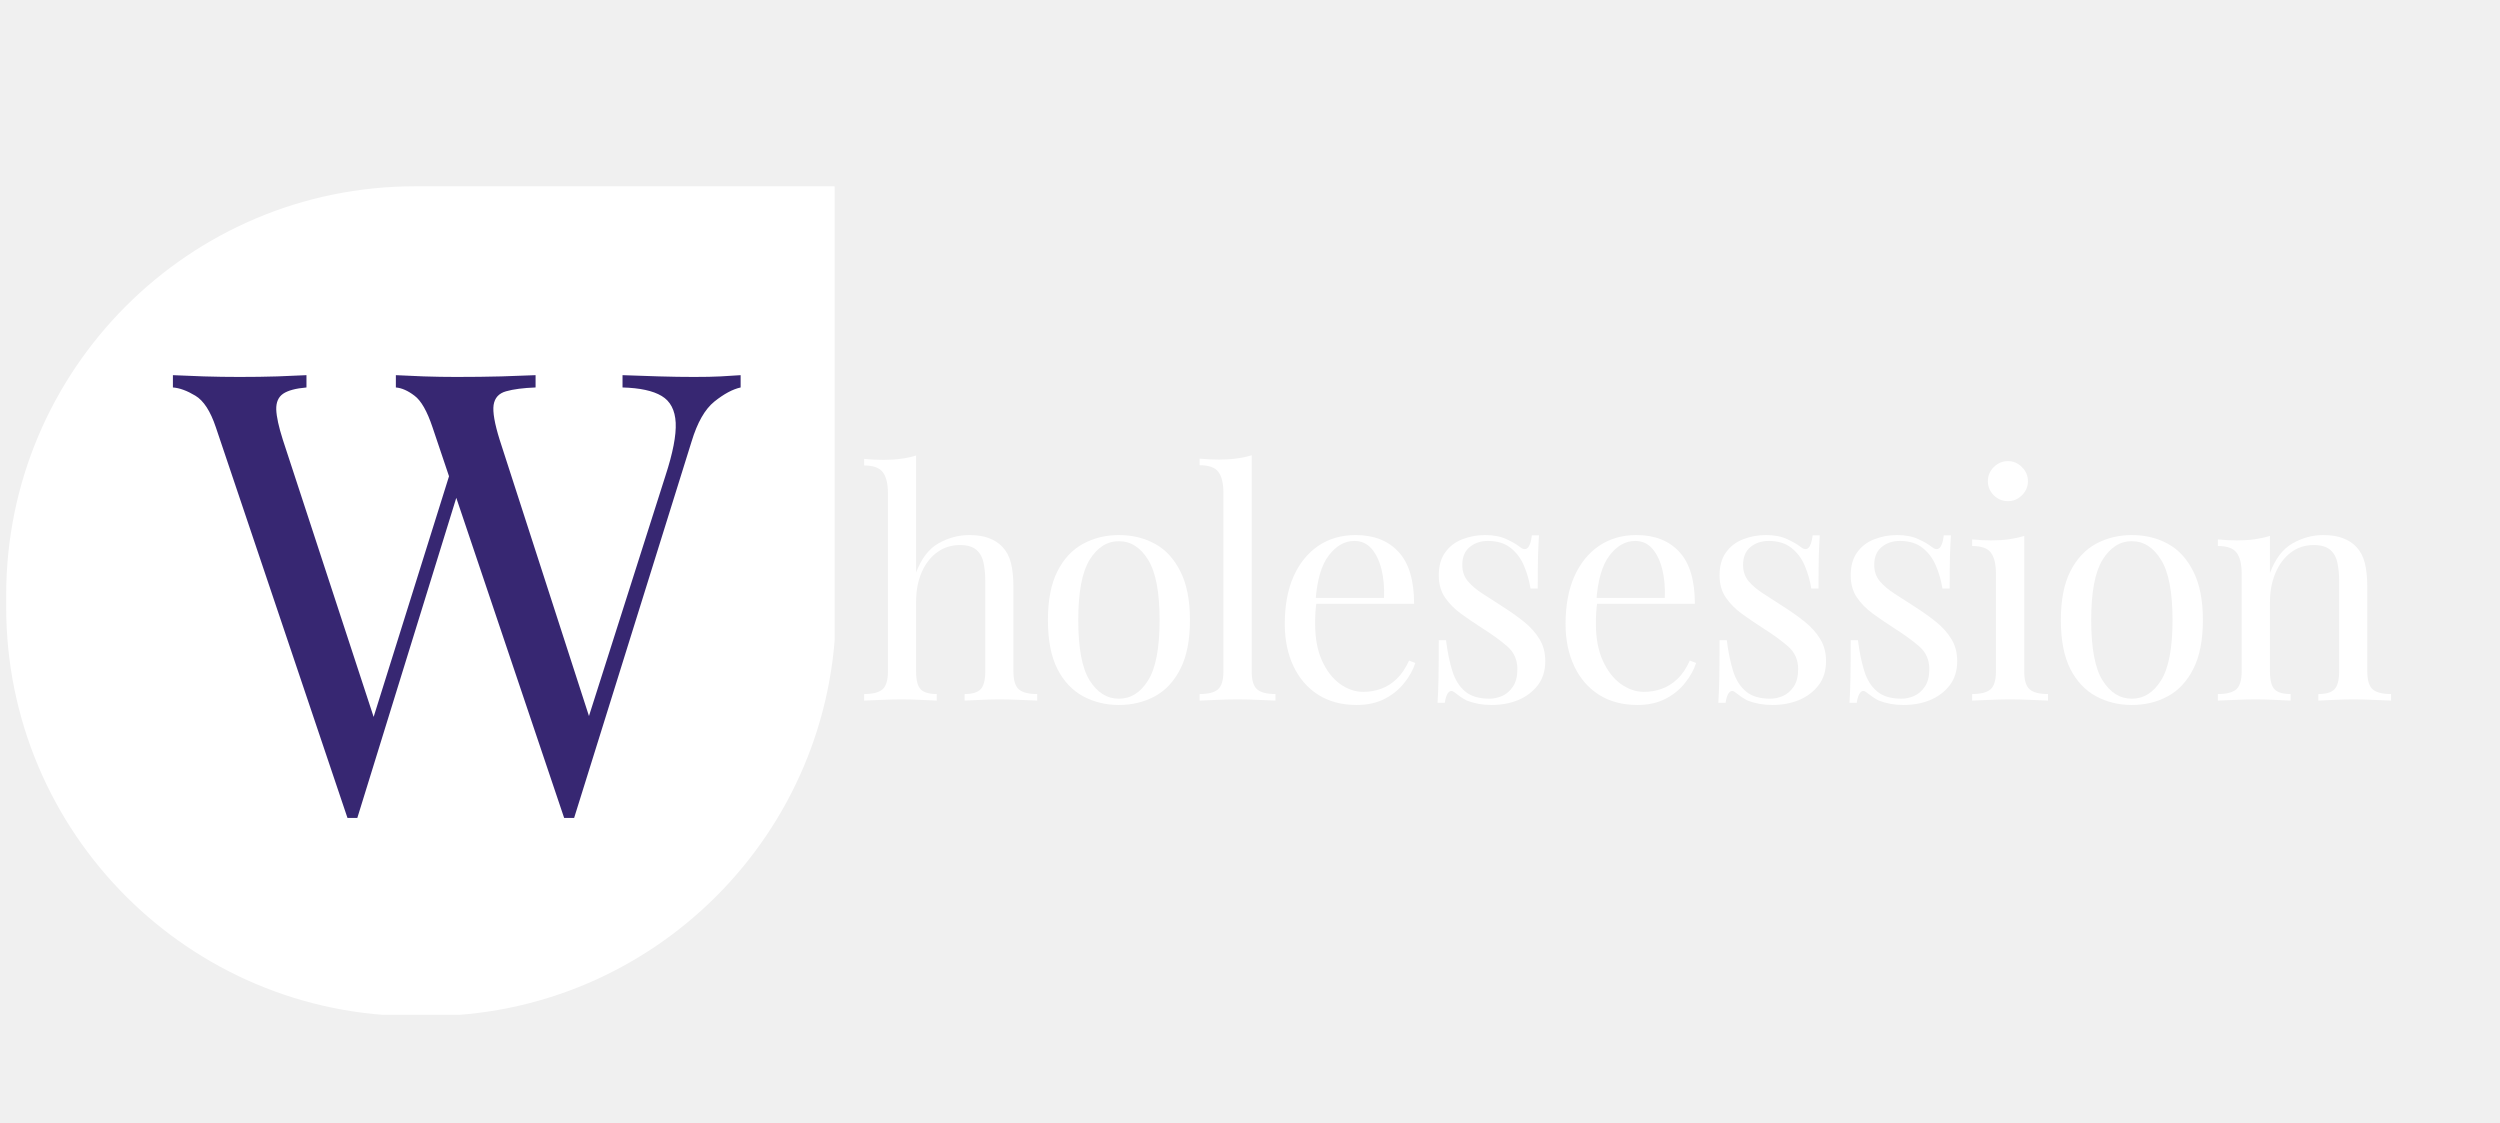
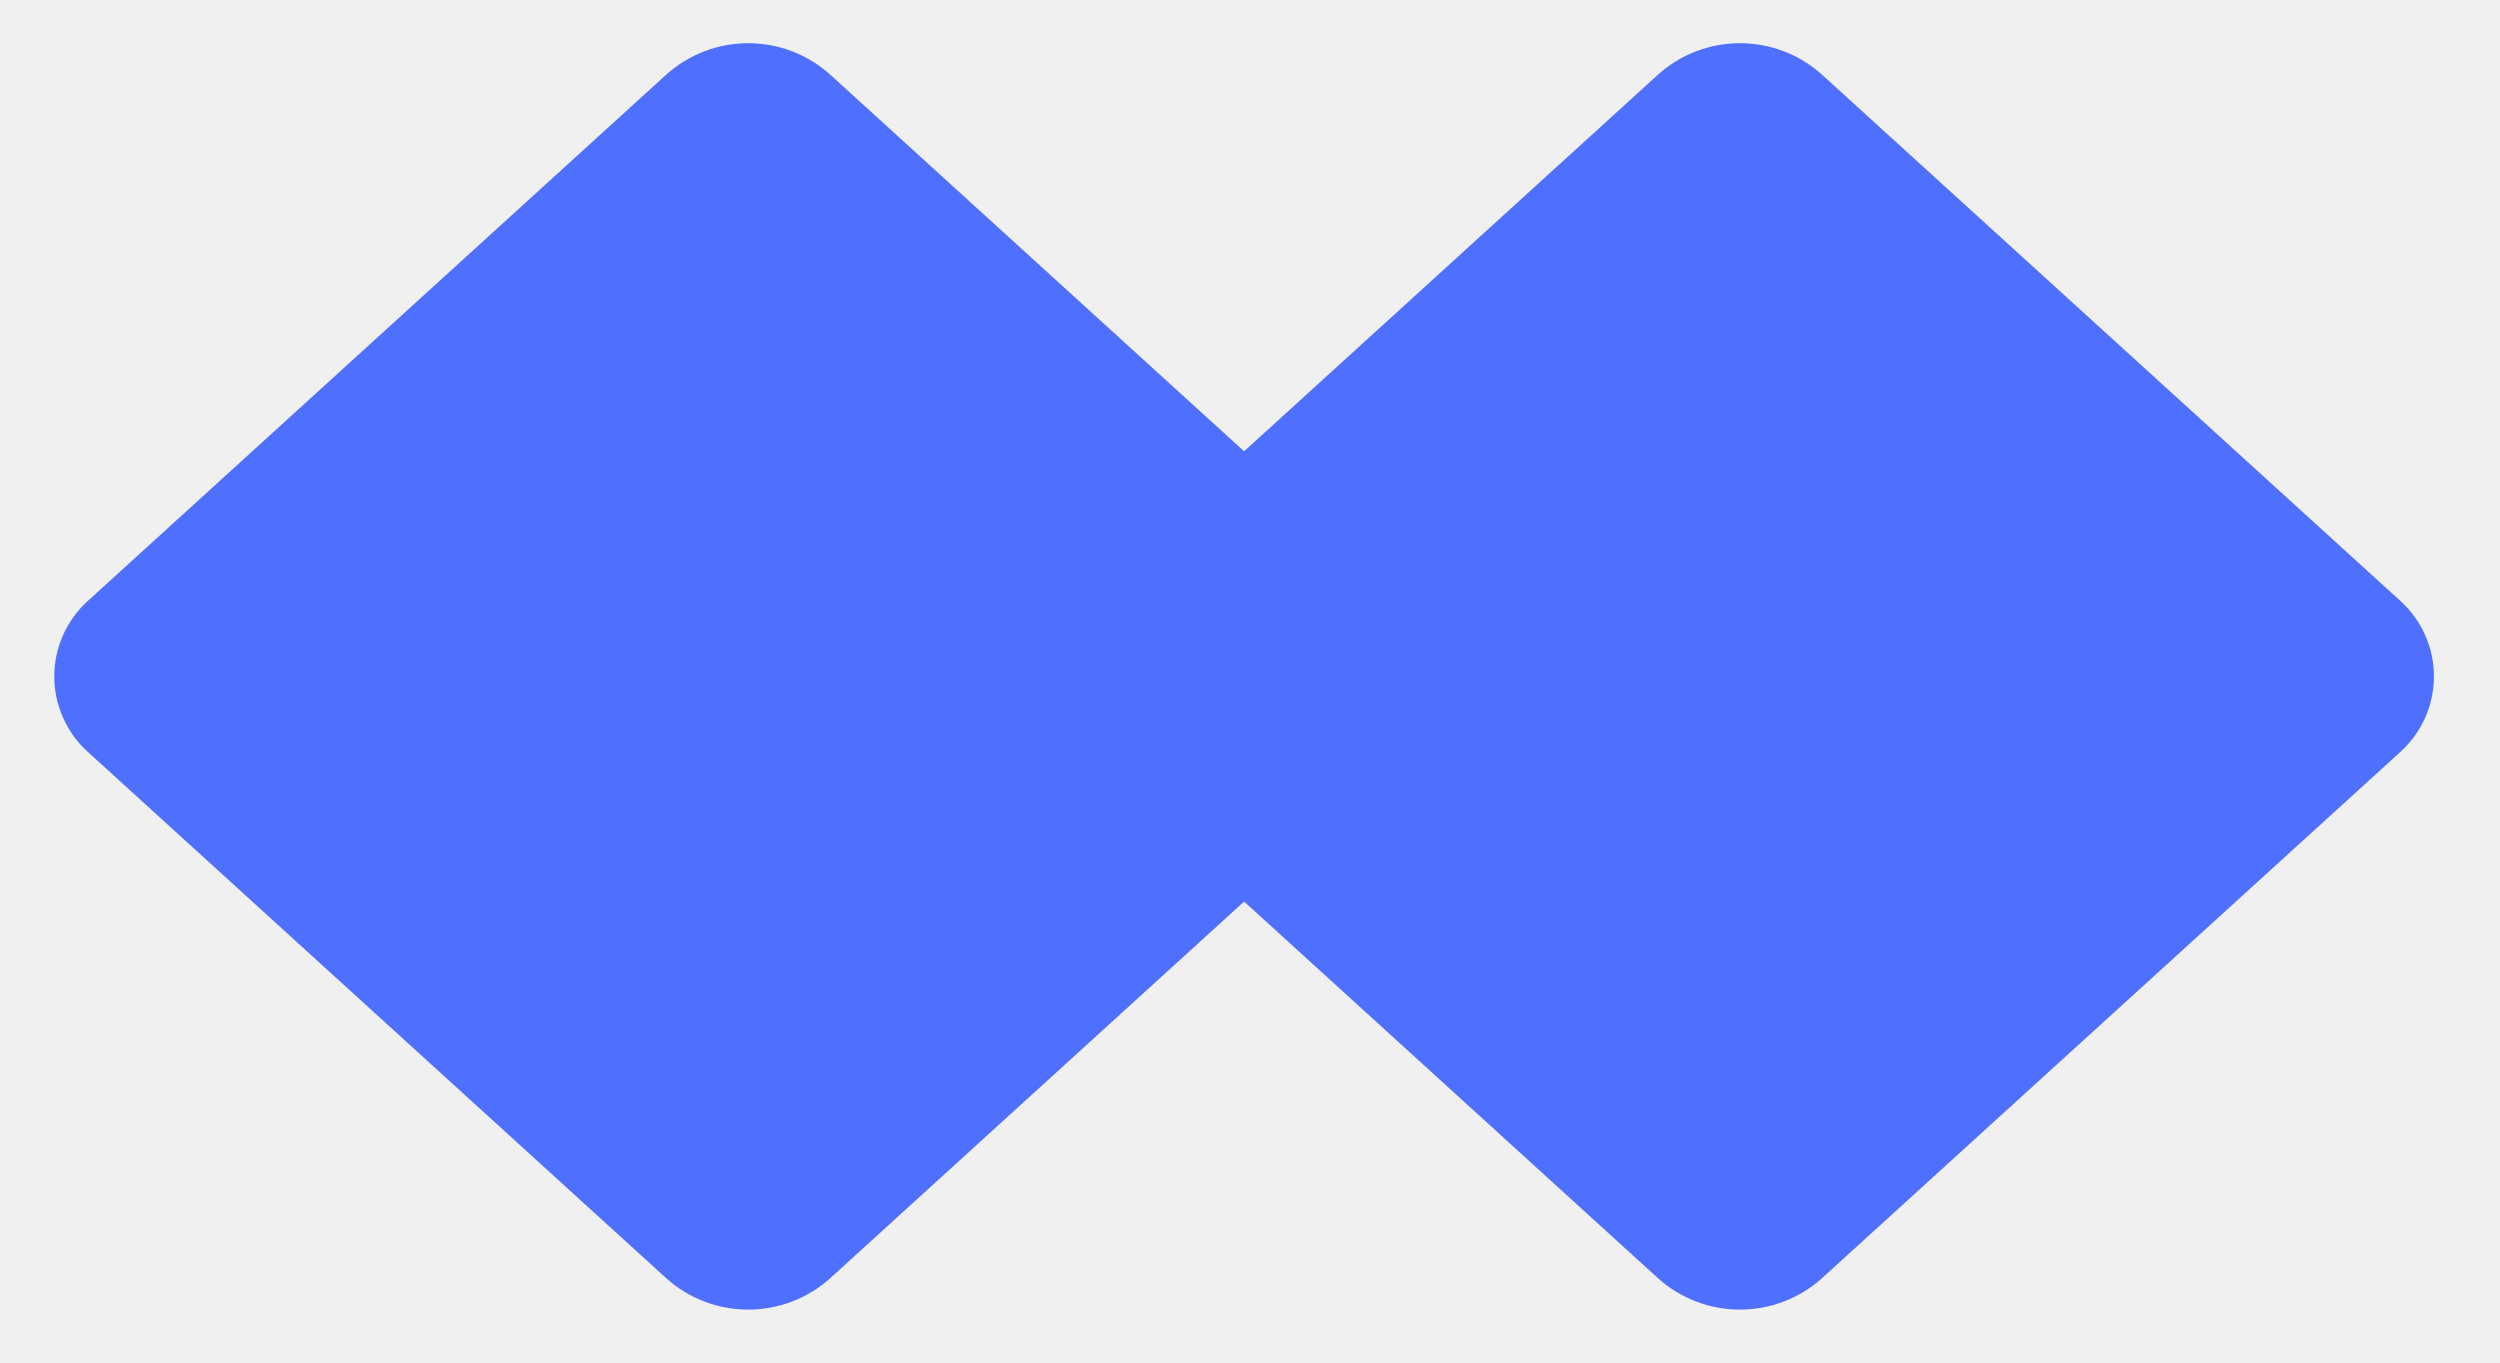
- <svg xmlns="http://www.w3.org/2000/svg" width="381" zoomAndPan="magnify" viewBox="0 0 285.75 128.25" height="171" preserveAspectRatio="xMidYMid meet" version="1.0">
+ <svg xmlns="http://www.w3.org/2000/svg" width="156" zoomAndPan="magnify" viewBox="0 0 116.88 63.75" height="85" preserveAspectRatio="xMidYMid meet" version="1.0">
  <defs>
-     <g />
-     <clipPath id="6535d8e38d">
-       <path d="M 0.707 21.293 L 95.402 21.293 L 95.402 115.988 L 0.707 115.988 Z M 0.707 21.293 " clip-rule="nonzero" />
+     <clipPath id="96dbe5d35c">
+       <path d="M 2.395 2 L 67.441 2 L 67.441 61.336 L 2.395 61.336 Z M 2.395 2 " clip-rule="nonzero" />
    </clipPath>
-     <clipPath id="5859ec6313">
-       <path d="M 0.555 27 L 66 27 L 66 79 L 0.555 79 Z M 0.555 27 " clip-rule="nonzero" />
+     <clipPath id="a2f0370f6e">
+       <path d="M 38.824 3.52 L 65.875 28.137 C 66.867 29.039 67.434 30.316 67.434 31.656 C 67.434 32.996 66.867 34.273 65.875 35.176 L 38.824 59.793 C 36.633 61.789 33.281 61.789 31.09 59.793 L 4.035 35.176 C 3.047 34.273 2.48 32.996 2.48 31.656 C 2.48 30.316 3.047 29.039 4.035 28.137 L 31.09 3.52 C 33.281 1.523 36.633 1.523 38.824 3.52 Z M 38.824 3.52 " clip-rule="nonzero" />
    </clipPath>
-     <clipPath id="cfe6aedfe5">
-       <rect x="0" width="67" y="0" height="97" />
+     <clipPath id="66d60f1342">
+       <path d="M 0.395 0 L 65.441 0 L 65.441 59.336 L 0.395 59.336 Z M 0.395 0 " clip-rule="nonzero" />
+     </clipPath>
+     <clipPath id="a7a562a702">
+       <path d="M 36.824 1.52 L 63.875 26.137 C 64.867 27.039 65.434 28.316 65.434 29.656 C 65.434 30.996 64.867 32.273 63.875 33.176 L 36.824 57.793 C 34.633 59.789 31.281 59.789 29.09 57.793 L 2.035 33.176 C 1.047 32.273 0.48 30.996 0.48 29.656 C 0.48 28.316 1.047 27.039 2.035 26.137 L 29.09 1.52 C 31.281 -0.477 34.633 -0.477 36.824 1.52 Z M 36.824 1.52 " clip-rule="nonzero" />
+     </clipPath>
+     <clipPath id="2305f74107">
+       <rect x="0" width="66" y="0" height="60" />
+     </clipPath>
+     <clipPath id="c1caa2ee67">
+       <path d="M 48.809 2 L 113.852 2 L 113.852 61.332 L 48.809 61.332 Z M 48.809 2 " clip-rule="nonzero" />
+     </clipPath>
+     <clipPath id="e60d751f55">
+       <path d="M 85.238 3.52 L 112.293 28.137 C 113.281 29.039 113.848 30.316 113.848 31.656 C 113.848 32.996 113.281 34.273 112.293 35.176 L 85.238 59.793 C 83.047 61.789 79.695 61.789 77.504 59.793 L 50.453 35.176 C 49.461 34.273 48.895 32.996 48.895 31.656 C 48.895 30.316 49.461 29.039 50.453 28.137 L 77.504 3.52 C 79.695 1.523 83.047 1.523 85.238 3.52 Z M 85.238 3.52 " clip-rule="nonzero" />
+     </clipPath>
+     <clipPath id="3efab9c9db">
+       <path d="M 0.809 0 L 65.852 0 L 65.852 59.332 L 0.809 59.332 Z M 0.809 0 " clip-rule="nonzero" />
+     </clipPath>
+     <clipPath id="11680b50a1">
+       <path d="M 37.238 1.52 L 64.293 26.137 C 65.281 27.039 65.848 28.316 65.848 29.656 C 65.848 30.996 65.281 32.273 64.293 33.176 L 37.238 57.793 C 35.047 59.789 31.695 59.789 29.504 57.793 L 2.453 33.176 C 1.461 32.273 0.895 30.996 0.895 29.656 C 0.895 28.316 1.461 27.039 2.453 26.137 L 29.504 1.52 C 31.695 -0.477 35.047 -0.477 37.238 1.52 Z M 37.238 1.52 " clip-rule="nonzero" />
+     </clipPath>
+     <clipPath id="c38a8f1eca">
+       <rect x="0" width="66" y="0" height="60" />
    </clipPath>
  </defs>
-   <g clip-path="url(#6535d8e38d)">
-     <path fill="#ffffff" d="M 48.805 116.141 L 47.438 116.141 C 21.633 116.141 0.707 95.215 0.707 69.391 L 0.707 68.023 C 0.707 42.223 21.633 21.293 47.457 21.293 L 95.324 21.293 C 95.457 21.293 95.555 21.41 95.555 21.523 L 95.555 69.391 C 95.555 95.215 74.625 116.141 48.805 116.141 Z M 48.805 116.141 " fill-opacity="1" fill-rule="nonzero" />
-   </g>
-   <g transform="matrix(1, 0, 0, 1, 19, 15)">
-     <g clip-path="url(#cfe6aedfe5)">
-       <g clip-path="url(#5859ec6313)">
-         <g fill="#372772" fill-opacity="1">
-           <g transform="translate(1.26338, 78.1313)">
-             <g>
-               <path d="M 64.391 -50.25 L 64.391 -48.844 C 63.484 -48.645 62.484 -48.109 61.391 -47.234 C 60.305 -46.359 59.438 -44.832 58.781 -42.656 L 45.359 0.359 C 45.266 0.359 45.172 0.359 45.078 0.359 C 44.984 0.359 44.891 0.359 44.797 0.359 C 44.703 0.359 44.602 0.359 44.5 0.359 C 44.406 0.359 44.312 0.359 44.219 0.359 L 29.172 -44.297 C 28.555 -46.141 27.867 -47.344 27.109 -47.906 C 26.359 -48.477 25.648 -48.789 24.984 -48.844 L 24.984 -50.25 C 25.836 -50.207 26.898 -50.16 28.172 -50.109 C 29.453 -50.066 30.688 -50.047 31.875 -50.047 C 33.719 -50.047 35.441 -50.066 37.047 -50.109 C 38.66 -50.16 39.961 -50.207 40.953 -50.25 L 40.953 -48.844 C 39.535 -48.789 38.41 -48.645 37.578 -48.406 C 36.754 -48.176 36.281 -47.656 36.156 -46.844 C 36.039 -46.039 36.27 -44.719 36.844 -42.875 L 47.422 -10.156 L 46.422 -9.297 L 55.797 -38.75 C 56.648 -41.352 57.039 -43.375 56.969 -44.812 C 56.895 -46.258 56.359 -47.281 55.359 -47.875 C 54.367 -48.469 52.879 -48.789 50.891 -48.844 L 50.891 -50.25 C 52.266 -50.207 53.66 -50.16 55.078 -50.109 C 56.504 -50.066 57.832 -50.047 59.062 -50.047 C 60.289 -50.047 61.305 -50.066 62.109 -50.109 C 62.91 -50.16 63.672 -50.207 64.391 -50.25 Z M 14.766 -50.25 L 14.766 -48.844 C 13.535 -48.738 12.645 -48.5 12.094 -48.125 C 11.551 -47.75 11.289 -47.145 11.312 -46.312 C 11.344 -45.488 11.594 -44.344 12.062 -42.875 L 23.062 -9.297 L 21.297 -7.531 L 31.234 -39.25 L 32.297 -37.547 L 20.578 0.359 C 20.484 0.359 20.391 0.359 20.297 0.359 C 20.203 0.359 20.109 0.359 20.016 0.359 C 19.922 0.359 19.828 0.359 19.734 0.359 C 19.641 0.359 19.547 0.359 19.453 0.359 L 4.406 -44.297 C 3.789 -46.141 3.008 -47.344 2.062 -47.906 C 1.113 -48.477 0.258 -48.789 -0.5 -48.844 L -0.5 -50.25 C 0.445 -50.207 1.617 -50.16 3.016 -50.109 C 4.41 -50.066 5.77 -50.047 7.094 -50.047 C 8.656 -50.047 10.109 -50.066 11.453 -50.109 C 12.805 -50.16 13.91 -50.207 14.766 -50.25 Z M 14.766 -50.25 " />
+   <g clip-path="url(#96dbe5d35c)">
+     <g clip-path="url(#a2f0370f6e)">
+       <g transform="matrix(1, 0, 0, 1, 2, 2)">
+         <g clip-path="url(#2305f74107)">
+           <g clip-path="url(#66d60f1342)">
+             <g clip-path="url(#a7a562a702)">
+               <rect x="-27.714" width="168.307" fill="#4f70ff" height="91.8" y="-16.025" fill-opacity="1" />
            </g>
          </g>
        </g>
      </g>
    </g>
  </g>
-   <g fill="#ffffff" fill-opacity="1">
-     <g transform="translate(98.05347, 80.07928)">
-       <g>
-         <path d="M 6.656 -28.016 L 6.656 -14.641 C 7.27 -16.254 8.129 -17.367 9.234 -17.984 C 10.348 -18.609 11.516 -18.922 12.734 -18.922 C 13.641 -18.922 14.395 -18.801 15 -18.562 C 15.613 -18.332 16.125 -18 16.531 -17.562 C 16.977 -17.094 17.297 -16.5 17.484 -15.781 C 17.68 -15.062 17.781 -14.094 17.781 -12.875 L 17.781 -3.328 C 17.781 -2.328 17.988 -1.645 18.406 -1.281 C 18.82 -0.926 19.52 -0.75 20.5 -0.75 L 20.5 0 C 20.094 -0.02 19.473 -0.047 18.641 -0.078 C 17.805 -0.117 16.992 -0.141 16.203 -0.141 C 15.422 -0.141 14.656 -0.117 13.906 -0.078 C 13.156 -0.047 12.586 -0.02 12.203 0 L 12.203 -0.75 C 13.055 -0.75 13.66 -0.926 14.016 -1.281 C 14.379 -1.645 14.562 -2.328 14.562 -3.328 L 14.562 -13.672 C 14.562 -14.41 14.5 -15.086 14.375 -15.703 C 14.258 -16.328 13.992 -16.828 13.578 -17.203 C 13.16 -17.586 12.523 -17.781 11.672 -17.781 C 10.691 -17.781 9.82 -17.504 9.062 -16.953 C 8.312 -16.41 7.723 -15.648 7.297 -14.672 C 6.867 -13.691 6.656 -12.57 6.656 -11.312 L 6.656 -3.328 C 6.656 -2.328 6.832 -1.645 7.188 -1.281 C 7.551 -0.926 8.16 -0.75 9.016 -0.75 L 9.016 0 C 8.629 -0.02 8.062 -0.047 7.312 -0.078 C 6.562 -0.117 5.797 -0.141 5.016 -0.141 C 4.223 -0.141 3.41 -0.117 2.578 -0.078 C 1.742 -0.047 1.125 -0.02 0.719 0 L 0.719 -0.75 C 1.695 -0.75 2.395 -0.926 2.812 -1.281 C 3.227 -1.645 3.438 -2.328 3.438 -3.328 L 3.438 -23.719 C 3.438 -24.789 3.242 -25.582 2.859 -26.094 C 2.484 -26.613 1.77 -26.875 0.719 -26.875 L 0.719 -27.625 C 1.477 -27.551 2.219 -27.516 2.938 -27.516 C 3.625 -27.516 4.285 -27.555 4.922 -27.641 C 5.555 -27.723 6.133 -27.848 6.656 -28.016 Z M 6.656 -28.016 " />
-       </g>
-     </g>
-   </g>
-   <g fill="#ffffff" fill-opacity="1">
-     <g transform="translate(118.0894, 80.07928)">
-       <g>
-         <path d="M 9.797 -18.922 C 11.328 -18.922 12.703 -18.586 13.922 -17.922 C 15.141 -17.254 16.109 -16.203 16.828 -14.766 C 17.555 -13.336 17.922 -11.484 17.922 -9.203 C 17.922 -6.91 17.555 -5.051 16.828 -3.625 C 16.109 -2.207 15.141 -1.164 13.922 -0.5 C 12.703 0.164 11.328 0.5 9.797 0.5 C 8.297 0.5 6.93 0.164 5.703 -0.5 C 4.473 -1.164 3.492 -2.207 2.766 -3.625 C 2.047 -5.051 1.688 -6.91 1.688 -9.203 C 1.688 -11.484 2.047 -13.336 2.766 -14.766 C 3.492 -16.203 4.473 -17.254 5.703 -17.922 C 6.93 -18.586 8.297 -18.922 9.797 -18.922 Z M 9.797 -18.219 C 8.441 -18.219 7.328 -17.508 6.453 -16.094 C 5.586 -14.688 5.156 -12.391 5.156 -9.203 C 5.156 -6.004 5.586 -3.707 6.453 -2.312 C 7.328 -0.914 8.441 -0.219 9.797 -0.219 C 11.16 -0.219 12.273 -0.914 13.141 -2.312 C 14.016 -3.707 14.453 -6.004 14.453 -9.203 C 14.453 -12.391 14.016 -14.688 13.141 -16.094 C 12.273 -17.508 11.16 -18.219 9.797 -18.219 Z M 9.797 -18.219 " />
-       </g>
-     </g>
-   </g>
-   <g fill="#ffffff" fill-opacity="1">
-     <g transform="translate(136.3364, 80.07928)">
-       <g>
-         <path d="M 6.734 -28.047 L 6.734 -3.328 C 6.734 -2.328 6.941 -1.645 7.359 -1.281 C 7.773 -0.926 8.473 -0.75 9.453 -0.75 L 9.453 0 C 9.047 -0.02 8.43 -0.047 7.609 -0.078 C 6.785 -0.117 5.953 -0.141 5.109 -0.141 C 4.305 -0.141 3.484 -0.117 2.641 -0.078 C 1.805 -0.047 1.188 -0.02 0.781 0 L 0.781 -0.75 C 1.758 -0.75 2.457 -0.926 2.875 -1.281 C 3.289 -1.645 3.5 -2.328 3.5 -3.328 L 3.5 -23.766 C 3.5 -24.836 3.305 -25.629 2.922 -26.141 C 2.547 -26.648 1.832 -26.906 0.781 -26.906 L 0.781 -27.656 C 1.551 -27.582 2.289 -27.547 3 -27.547 C 3.695 -27.547 4.359 -27.586 4.984 -27.672 C 5.617 -27.754 6.203 -27.879 6.734 -28.047 Z M 6.734 -28.047 " />
-       </g>
-     </g>
-   </g>
-   <g fill="#ffffff" fill-opacity="1">
-     <g transform="translate(145.2092, 80.07928)">
-       <g>
-         <path d="M 9.734 -18.922 C 11.828 -18.922 13.461 -18.281 14.641 -17 C 15.828 -15.727 16.422 -13.75 16.422 -11.062 L 3.797 -11.062 L 3.75 -11.734 L 12.984 -11.734 C 13.035 -12.898 12.941 -13.977 12.703 -14.969 C 12.461 -15.957 12.086 -16.75 11.578 -17.344 C 11.066 -17.945 10.406 -18.25 9.594 -18.25 C 8.488 -18.25 7.516 -17.695 6.672 -16.594 C 5.828 -15.5 5.32 -13.758 5.156 -11.375 L 5.266 -11.234 C 5.211 -10.879 5.172 -10.484 5.141 -10.047 C 5.117 -9.617 5.109 -9.191 5.109 -8.766 C 5.109 -7.141 5.367 -5.742 5.891 -4.578 C 6.422 -3.41 7.109 -2.52 7.953 -1.906 C 8.805 -1.301 9.688 -1 10.594 -1 C 11.312 -1 11.988 -1.113 12.625 -1.344 C 13.27 -1.57 13.867 -1.945 14.422 -2.469 C 14.973 -2.988 15.445 -3.691 15.844 -4.578 L 16.562 -4.297 C 16.301 -3.504 15.875 -2.738 15.281 -2 C 14.688 -1.258 13.938 -0.656 13.031 -0.188 C 12.125 0.27 11.07 0.5 9.875 0.5 C 8.156 0.5 6.68 0.109 5.453 -0.672 C 4.223 -1.461 3.281 -2.555 2.625 -3.953 C 1.969 -5.348 1.641 -6.953 1.641 -8.766 C 1.641 -10.867 1.973 -12.676 2.641 -14.188 C 3.316 -15.695 4.258 -16.863 5.469 -17.688 C 6.688 -18.508 8.109 -18.922 9.734 -18.922 Z M 9.734 -18.922 " />
-       </g>
-     </g>
-   </g>
-   <g fill="#ffffff" fill-opacity="1">
-     <g transform="translate(162.3113, 80.07928)">
-       <g>
-         <path d="M 7.438 -18.922 C 8.395 -18.922 9.207 -18.766 9.875 -18.453 C 10.539 -18.148 11.031 -17.867 11.344 -17.609 C 12.125 -16.961 12.602 -17.391 12.781 -18.891 L 13.594 -18.891 C 13.551 -18.223 13.516 -17.43 13.484 -16.516 C 13.461 -15.598 13.453 -14.363 13.453 -12.812 L 12.625 -12.812 C 12.488 -13.695 12.242 -14.555 11.891 -15.391 C 11.547 -16.223 11.039 -16.906 10.375 -17.438 C 9.707 -17.977 8.836 -18.25 7.766 -18.25 C 6.93 -18.25 6.234 -18.016 5.672 -17.547 C 5.109 -17.086 4.828 -16.406 4.828 -15.5 C 4.828 -14.781 5.039 -14.16 5.469 -13.641 C 5.906 -13.129 6.469 -12.656 7.156 -12.219 C 7.844 -11.781 8.594 -11.297 9.406 -10.766 C 10.312 -10.191 11.133 -9.609 11.875 -9.016 C 12.613 -8.422 13.203 -7.766 13.641 -7.047 C 14.086 -6.328 14.312 -5.484 14.312 -4.516 C 14.312 -3.41 14.023 -2.488 13.453 -1.75 C 12.879 -1.008 12.133 -0.445 11.219 -0.062 C 10.301 0.312 9.289 0.5 8.188 0.5 C 7.664 0.5 7.172 0.457 6.703 0.375 C 6.242 0.289 5.797 0.164 5.359 0 C 5.129 -0.113 4.891 -0.254 4.641 -0.422 C 4.391 -0.598 4.145 -0.781 3.906 -0.969 C 3.664 -1.156 3.445 -1.145 3.25 -0.938 C 3.062 -0.738 2.922 -0.344 2.828 0.25 L 2 0.25 C 2.051 -0.508 2.086 -1.438 2.109 -2.531 C 2.129 -3.633 2.141 -5.094 2.141 -6.906 L 2.969 -6.906 C 3.133 -5.57 3.375 -4.398 3.688 -3.391 C 4 -2.391 4.488 -1.609 5.156 -1.047 C 5.82 -0.492 6.75 -0.219 7.938 -0.219 C 8.414 -0.219 8.898 -0.32 9.391 -0.531 C 9.879 -0.75 10.289 -1.109 10.625 -1.609 C 10.957 -2.109 11.125 -2.773 11.125 -3.609 C 11.125 -4.66 10.742 -5.52 9.984 -6.188 C 9.223 -6.852 8.254 -7.555 7.078 -8.297 C 6.223 -8.848 5.422 -9.395 4.672 -9.938 C 3.922 -10.488 3.312 -11.109 2.844 -11.797 C 2.375 -12.492 2.141 -13.332 2.141 -14.312 C 2.141 -15.383 2.383 -16.258 2.875 -16.938 C 3.363 -17.625 4.016 -18.125 4.828 -18.438 C 5.641 -18.758 6.508 -18.922 7.438 -18.922 Z M 7.438 -18.922 " />
-       </g>
-     </g>
-   </g>
-   <g fill="#ffffff" fill-opacity="1">
-     <g transform="translate(177.3024, 80.07928)">
-       <g>
-         <path d="M 9.734 -18.922 C 11.828 -18.922 13.461 -18.281 14.641 -17 C 15.828 -15.727 16.422 -13.75 16.422 -11.062 L 3.797 -11.062 L 3.75 -11.734 L 12.984 -11.734 C 13.035 -12.898 12.941 -13.977 12.703 -14.969 C 12.461 -15.957 12.086 -16.75 11.578 -17.344 C 11.066 -17.945 10.406 -18.25 9.594 -18.25 C 8.488 -18.25 7.516 -17.695 6.672 -16.594 C 5.828 -15.5 5.32 -13.758 5.156 -11.375 L 5.266 -11.234 C 5.211 -10.879 5.172 -10.484 5.141 -10.047 C 5.117 -9.617 5.109 -9.191 5.109 -8.766 C 5.109 -7.141 5.367 -5.742 5.891 -4.578 C 6.422 -3.41 7.109 -2.52 7.953 -1.906 C 8.805 -1.301 9.688 -1 10.594 -1 C 11.312 -1 11.988 -1.113 12.625 -1.344 C 13.27 -1.57 13.867 -1.945 14.422 -2.469 C 14.973 -2.988 15.445 -3.691 15.844 -4.578 L 16.562 -4.297 C 16.301 -3.504 15.875 -2.738 15.281 -2 C 14.688 -1.258 13.938 -0.656 13.031 -0.188 C 12.125 0.27 11.07 0.5 9.875 0.5 C 8.156 0.5 6.68 0.109 5.453 -0.672 C 4.223 -1.461 3.281 -2.555 2.625 -3.953 C 1.969 -5.348 1.641 -6.953 1.641 -8.766 C 1.641 -10.867 1.973 -12.676 2.641 -14.188 C 3.316 -15.695 4.258 -16.863 5.469 -17.688 C 6.688 -18.508 8.109 -18.922 9.734 -18.922 Z M 9.734 -18.922 " />
-       </g>
-     </g>
-   </g>
-   <g fill="#ffffff" fill-opacity="1">
-     <g transform="translate(194.4045, 80.07928)">
-       <g>
-         <path d="M 7.438 -18.922 C 8.395 -18.922 9.207 -18.766 9.875 -18.453 C 10.539 -18.148 11.031 -17.867 11.344 -17.609 C 12.125 -16.961 12.602 -17.391 12.781 -18.891 L 13.594 -18.891 C 13.551 -18.223 13.516 -17.43 13.484 -16.516 C 13.461 -15.598 13.453 -14.363 13.453 -12.812 L 12.625 -12.812 C 12.488 -13.695 12.242 -14.555 11.891 -15.391 C 11.547 -16.223 11.039 -16.906 10.375 -17.438 C 9.707 -17.977 8.836 -18.25 7.766 -18.25 C 6.93 -18.25 6.234 -18.016 5.672 -17.547 C 5.109 -17.086 4.828 -16.406 4.828 -15.5 C 4.828 -14.781 5.039 -14.16 5.469 -13.641 C 5.906 -13.129 6.469 -12.656 7.156 -12.219 C 7.844 -11.781 8.594 -11.297 9.406 -10.766 C 10.312 -10.191 11.133 -9.609 11.875 -9.016 C 12.613 -8.422 13.203 -7.766 13.641 -7.047 C 14.086 -6.328 14.312 -5.484 14.312 -4.516 C 14.312 -3.41 14.023 -2.488 13.453 -1.75 C 12.879 -1.008 12.133 -0.445 11.219 -0.062 C 10.301 0.312 9.289 0.5 8.188 0.5 C 7.664 0.5 7.172 0.457 6.703 0.375 C 6.242 0.289 5.797 0.164 5.359 0 C 5.129 -0.113 4.891 -0.254 4.641 -0.422 C 4.391 -0.598 4.145 -0.781 3.906 -0.969 C 3.664 -1.156 3.445 -1.145 3.25 -0.938 C 3.062 -0.738 2.922 -0.344 2.828 0.25 L 2 0.25 C 2.051 -0.508 2.086 -1.438 2.109 -2.531 C 2.129 -3.633 2.141 -5.094 2.141 -6.906 L 2.969 -6.906 C 3.133 -5.57 3.375 -4.398 3.688 -3.391 C 4 -2.391 4.488 -1.609 5.156 -1.047 C 5.82 -0.492 6.75 -0.219 7.938 -0.219 C 8.414 -0.219 8.898 -0.32 9.391 -0.531 C 9.879 -0.75 10.289 -1.109 10.625 -1.609 C 10.957 -2.109 11.125 -2.773 11.125 -3.609 C 11.125 -4.66 10.742 -5.52 9.984 -6.188 C 9.223 -6.852 8.254 -7.555 7.078 -8.297 C 6.223 -8.848 5.422 -9.395 4.672 -9.938 C 3.922 -10.488 3.312 -11.109 2.844 -11.797 C 2.375 -12.492 2.141 -13.332 2.141 -14.312 C 2.141 -15.383 2.383 -16.258 2.875 -16.938 C 3.363 -17.625 4.016 -18.125 4.828 -18.438 C 5.641 -18.758 6.508 -18.922 7.438 -18.922 Z M 7.438 -18.922 " />
-       </g>
-     </g>
-   </g>
-   <g fill="#ffffff" fill-opacity="1">
-     <g transform="translate(209.3956, 80.07928)">
-       <g>
-         <path d="M 7.438 -18.922 C 8.395 -18.922 9.207 -18.766 9.875 -18.453 C 10.539 -18.148 11.031 -17.867 11.344 -17.609 C 12.125 -16.961 12.602 -17.391 12.781 -18.891 L 13.594 -18.891 C 13.551 -18.223 13.516 -17.43 13.484 -16.516 C 13.461 -15.598 13.453 -14.363 13.453 -12.812 L 12.625 -12.812 C 12.488 -13.695 12.242 -14.555 11.891 -15.391 C 11.547 -16.223 11.039 -16.906 10.375 -17.438 C 9.707 -17.977 8.836 -18.25 7.766 -18.25 C 6.93 -18.25 6.234 -18.016 5.672 -17.547 C 5.109 -17.086 4.828 -16.406 4.828 -15.5 C 4.828 -14.781 5.039 -14.16 5.469 -13.641 C 5.906 -13.129 6.469 -12.656 7.156 -12.219 C 7.844 -11.781 8.594 -11.297 9.406 -10.766 C 10.312 -10.191 11.133 -9.609 11.875 -9.016 C 12.613 -8.422 13.203 -7.766 13.641 -7.047 C 14.086 -6.328 14.312 -5.484 14.312 -4.516 C 14.312 -3.41 14.023 -2.488 13.453 -1.75 C 12.879 -1.008 12.133 -0.445 11.219 -0.062 C 10.301 0.312 9.289 0.5 8.188 0.5 C 7.664 0.5 7.172 0.457 6.703 0.375 C 6.242 0.289 5.797 0.164 5.359 0 C 5.129 -0.113 4.891 -0.254 4.641 -0.422 C 4.391 -0.598 4.145 -0.781 3.906 -0.969 C 3.664 -1.156 3.445 -1.145 3.25 -0.938 C 3.062 -0.738 2.922 -0.344 2.828 0.25 L 2 0.25 C 2.051 -0.508 2.086 -1.438 2.109 -2.531 C 2.129 -3.633 2.141 -5.094 2.141 -6.906 L 2.969 -6.906 C 3.133 -5.57 3.375 -4.398 3.688 -3.391 C 4 -2.391 4.488 -1.609 5.156 -1.047 C 5.82 -0.492 6.75 -0.219 7.938 -0.219 C 8.414 -0.219 8.898 -0.32 9.391 -0.531 C 9.879 -0.75 10.289 -1.109 10.625 -1.609 C 10.957 -2.109 11.125 -2.773 11.125 -3.609 C 11.125 -4.66 10.742 -5.52 9.984 -6.188 C 9.223 -6.852 8.254 -7.555 7.078 -8.297 C 6.223 -8.848 5.422 -9.395 4.672 -9.938 C 3.922 -10.488 3.312 -11.109 2.844 -11.797 C 2.375 -12.492 2.141 -13.332 2.141 -14.312 C 2.141 -15.383 2.383 -16.258 2.875 -16.938 C 3.363 -17.625 4.016 -18.125 4.828 -18.438 C 5.641 -18.758 6.508 -18.922 7.438 -18.922 Z M 7.438 -18.922 " />
-       </g>
-     </g>
-   </g>
-   <g fill="#ffffff" fill-opacity="1">
-     <g transform="translate(224.3867, 80.07928)">
-       <g>
-         <path d="M 5.125 -27.375 C 5.738 -27.375 6.27 -27.145 6.719 -26.688 C 7.176 -26.238 7.406 -25.703 7.406 -25.078 C 7.406 -24.461 7.176 -23.926 6.719 -23.469 C 6.27 -23.02 5.738 -22.797 5.125 -22.797 C 4.5 -22.797 3.957 -23.02 3.5 -23.469 C 3.051 -23.926 2.828 -24.461 2.828 -25.078 C 2.828 -25.703 3.051 -26.238 3.5 -26.688 C 3.957 -27.145 4.5 -27.375 5.125 -27.375 Z M 6.984 -18.828 L 6.984 -3.328 C 6.984 -2.328 7.191 -1.645 7.609 -1.281 C 8.023 -0.926 8.723 -0.75 9.703 -0.75 L 9.703 0 C 9.297 -0.02 8.68 -0.047 7.859 -0.078 C 7.035 -0.117 6.203 -0.141 5.359 -0.141 C 4.555 -0.141 3.734 -0.117 2.891 -0.078 C 2.055 -0.047 1.438 -0.02 1.031 0 L 1.031 -0.75 C 2.008 -0.75 2.707 -0.926 3.125 -1.281 C 3.539 -1.645 3.75 -2.328 3.75 -3.328 L 3.75 -14.531 C 3.75 -15.602 3.555 -16.395 3.172 -16.906 C 2.797 -17.414 2.082 -17.672 1.031 -17.672 L 1.031 -18.422 C 1.801 -18.348 2.539 -18.312 3.25 -18.312 C 3.945 -18.312 4.609 -18.352 5.234 -18.438 C 5.867 -18.531 6.453 -18.66 6.984 -18.828 Z M 6.984 -18.828 " />
-       </g>
-     </g>
-   </g>
-   <g fill="#ffffff" fill-opacity="1">
-     <g transform="translate(233.8679, 80.07928)">
-       <g>
-         <path d="M 9.797 -18.922 C 11.328 -18.922 12.703 -18.586 13.922 -17.922 C 15.141 -17.254 16.109 -16.203 16.828 -14.766 C 17.555 -13.336 17.922 -11.484 17.922 -9.203 C 17.922 -6.91 17.555 -5.051 16.828 -3.625 C 16.109 -2.207 15.141 -1.164 13.922 -0.5 C 12.703 0.164 11.328 0.5 9.797 0.5 C 8.297 0.5 6.93 0.164 5.703 -0.5 C 4.473 -1.164 3.492 -2.207 2.766 -3.625 C 2.047 -5.051 1.688 -6.91 1.688 -9.203 C 1.688 -11.484 2.047 -13.336 2.766 -14.766 C 3.492 -16.203 4.473 -17.254 5.703 -17.922 C 6.93 -18.586 8.297 -18.922 9.797 -18.922 Z M 9.797 -18.219 C 8.441 -18.219 7.328 -17.508 6.453 -16.094 C 5.586 -14.688 5.156 -12.391 5.156 -9.203 C 5.156 -6.004 5.586 -3.707 6.453 -2.312 C 7.328 -0.914 8.441 -0.219 9.797 -0.219 C 11.16 -0.219 12.273 -0.914 13.141 -2.312 C 14.016 -3.707 14.453 -6.004 14.453 -9.203 C 14.453 -12.391 14.016 -14.688 13.141 -16.094 C 12.273 -17.508 11.16 -18.219 9.797 -18.219 Z M 9.797 -18.219 " />
-       </g>
-     </g>
-   </g>
-   <g fill="#ffffff" fill-opacity="1">
-     <g transform="translate(252.4727, 80.07928)">
-       <g>
-         <path d="M 13.062 -18.922 C 13.969 -18.922 14.723 -18.801 15.328 -18.562 C 15.941 -18.332 16.453 -18 16.859 -17.562 C 17.305 -17.094 17.625 -16.5 17.812 -15.781 C 18.008 -15.062 18.109 -14.094 18.109 -12.875 L 18.109 -3.328 C 18.109 -2.328 18.316 -1.645 18.734 -1.281 C 19.148 -0.926 19.848 -0.75 20.828 -0.75 L 20.828 0 C 20.422 -0.02 19.801 -0.047 18.969 -0.078 C 18.133 -0.117 17.32 -0.141 16.531 -0.141 C 15.738 -0.141 14.969 -0.117 14.219 -0.078 C 13.469 -0.047 12.898 -0.02 12.516 0 L 12.516 -0.75 C 13.379 -0.75 13.988 -0.926 14.344 -1.281 C 14.707 -1.645 14.891 -2.328 14.891 -3.328 L 14.891 -13.672 C 14.891 -14.41 14.828 -15.086 14.703 -15.703 C 14.586 -16.328 14.32 -16.828 13.906 -17.203 C 13.488 -17.586 12.848 -17.781 11.984 -17.781 C 10.984 -17.781 10.109 -17.492 9.359 -16.922 C 8.609 -16.348 8.023 -15.566 7.609 -14.578 C 7.191 -13.586 6.984 -12.484 6.984 -11.266 L 6.984 -3.328 C 6.984 -2.328 7.16 -1.645 7.516 -1.281 C 7.867 -0.926 8.477 -0.75 9.344 -0.75 L 9.344 0 C 8.957 -0.02 8.391 -0.047 7.641 -0.078 C 6.891 -0.117 6.117 -0.141 5.328 -0.141 C 4.547 -0.141 3.734 -0.117 2.891 -0.078 C 2.055 -0.047 1.438 -0.02 1.031 0 L 1.031 -0.75 C 2.008 -0.75 2.707 -0.926 3.125 -1.281 C 3.539 -1.645 3.75 -2.328 3.75 -3.328 L 3.75 -14.531 C 3.75 -15.602 3.555 -16.395 3.172 -16.906 C 2.797 -17.414 2.082 -17.672 1.031 -17.672 L 1.031 -18.422 C 1.801 -18.348 2.539 -18.312 3.25 -18.312 C 3.945 -18.312 4.609 -18.352 5.234 -18.438 C 5.867 -18.531 6.453 -18.66 6.984 -18.828 L 6.984 -14.594 C 7.598 -16.219 8.457 -17.344 9.562 -17.969 C 10.676 -18.602 11.844 -18.922 13.062 -18.922 Z M 13.062 -18.922 " />
+   <g clip-path="url(#c1caa2ee67)">
+     <g clip-path="url(#e60d751f55)">
+       <g transform="matrix(1, 0, 0, 1, 48, 2)">
+         <g clip-path="url(#c38a8f1eca)">
+           <g clip-path="url(#3efab9c9db)">
+             <g clip-path="url(#11680b50a1)">
+               <rect x="-73.714" width="168.307" fill="#4f70ff" height="91.8" y="-16.025" fill-opacity="1" />
+             </g>
+           </g>
+         </g>
      </g>
    </g>
  </g>
</svg>
